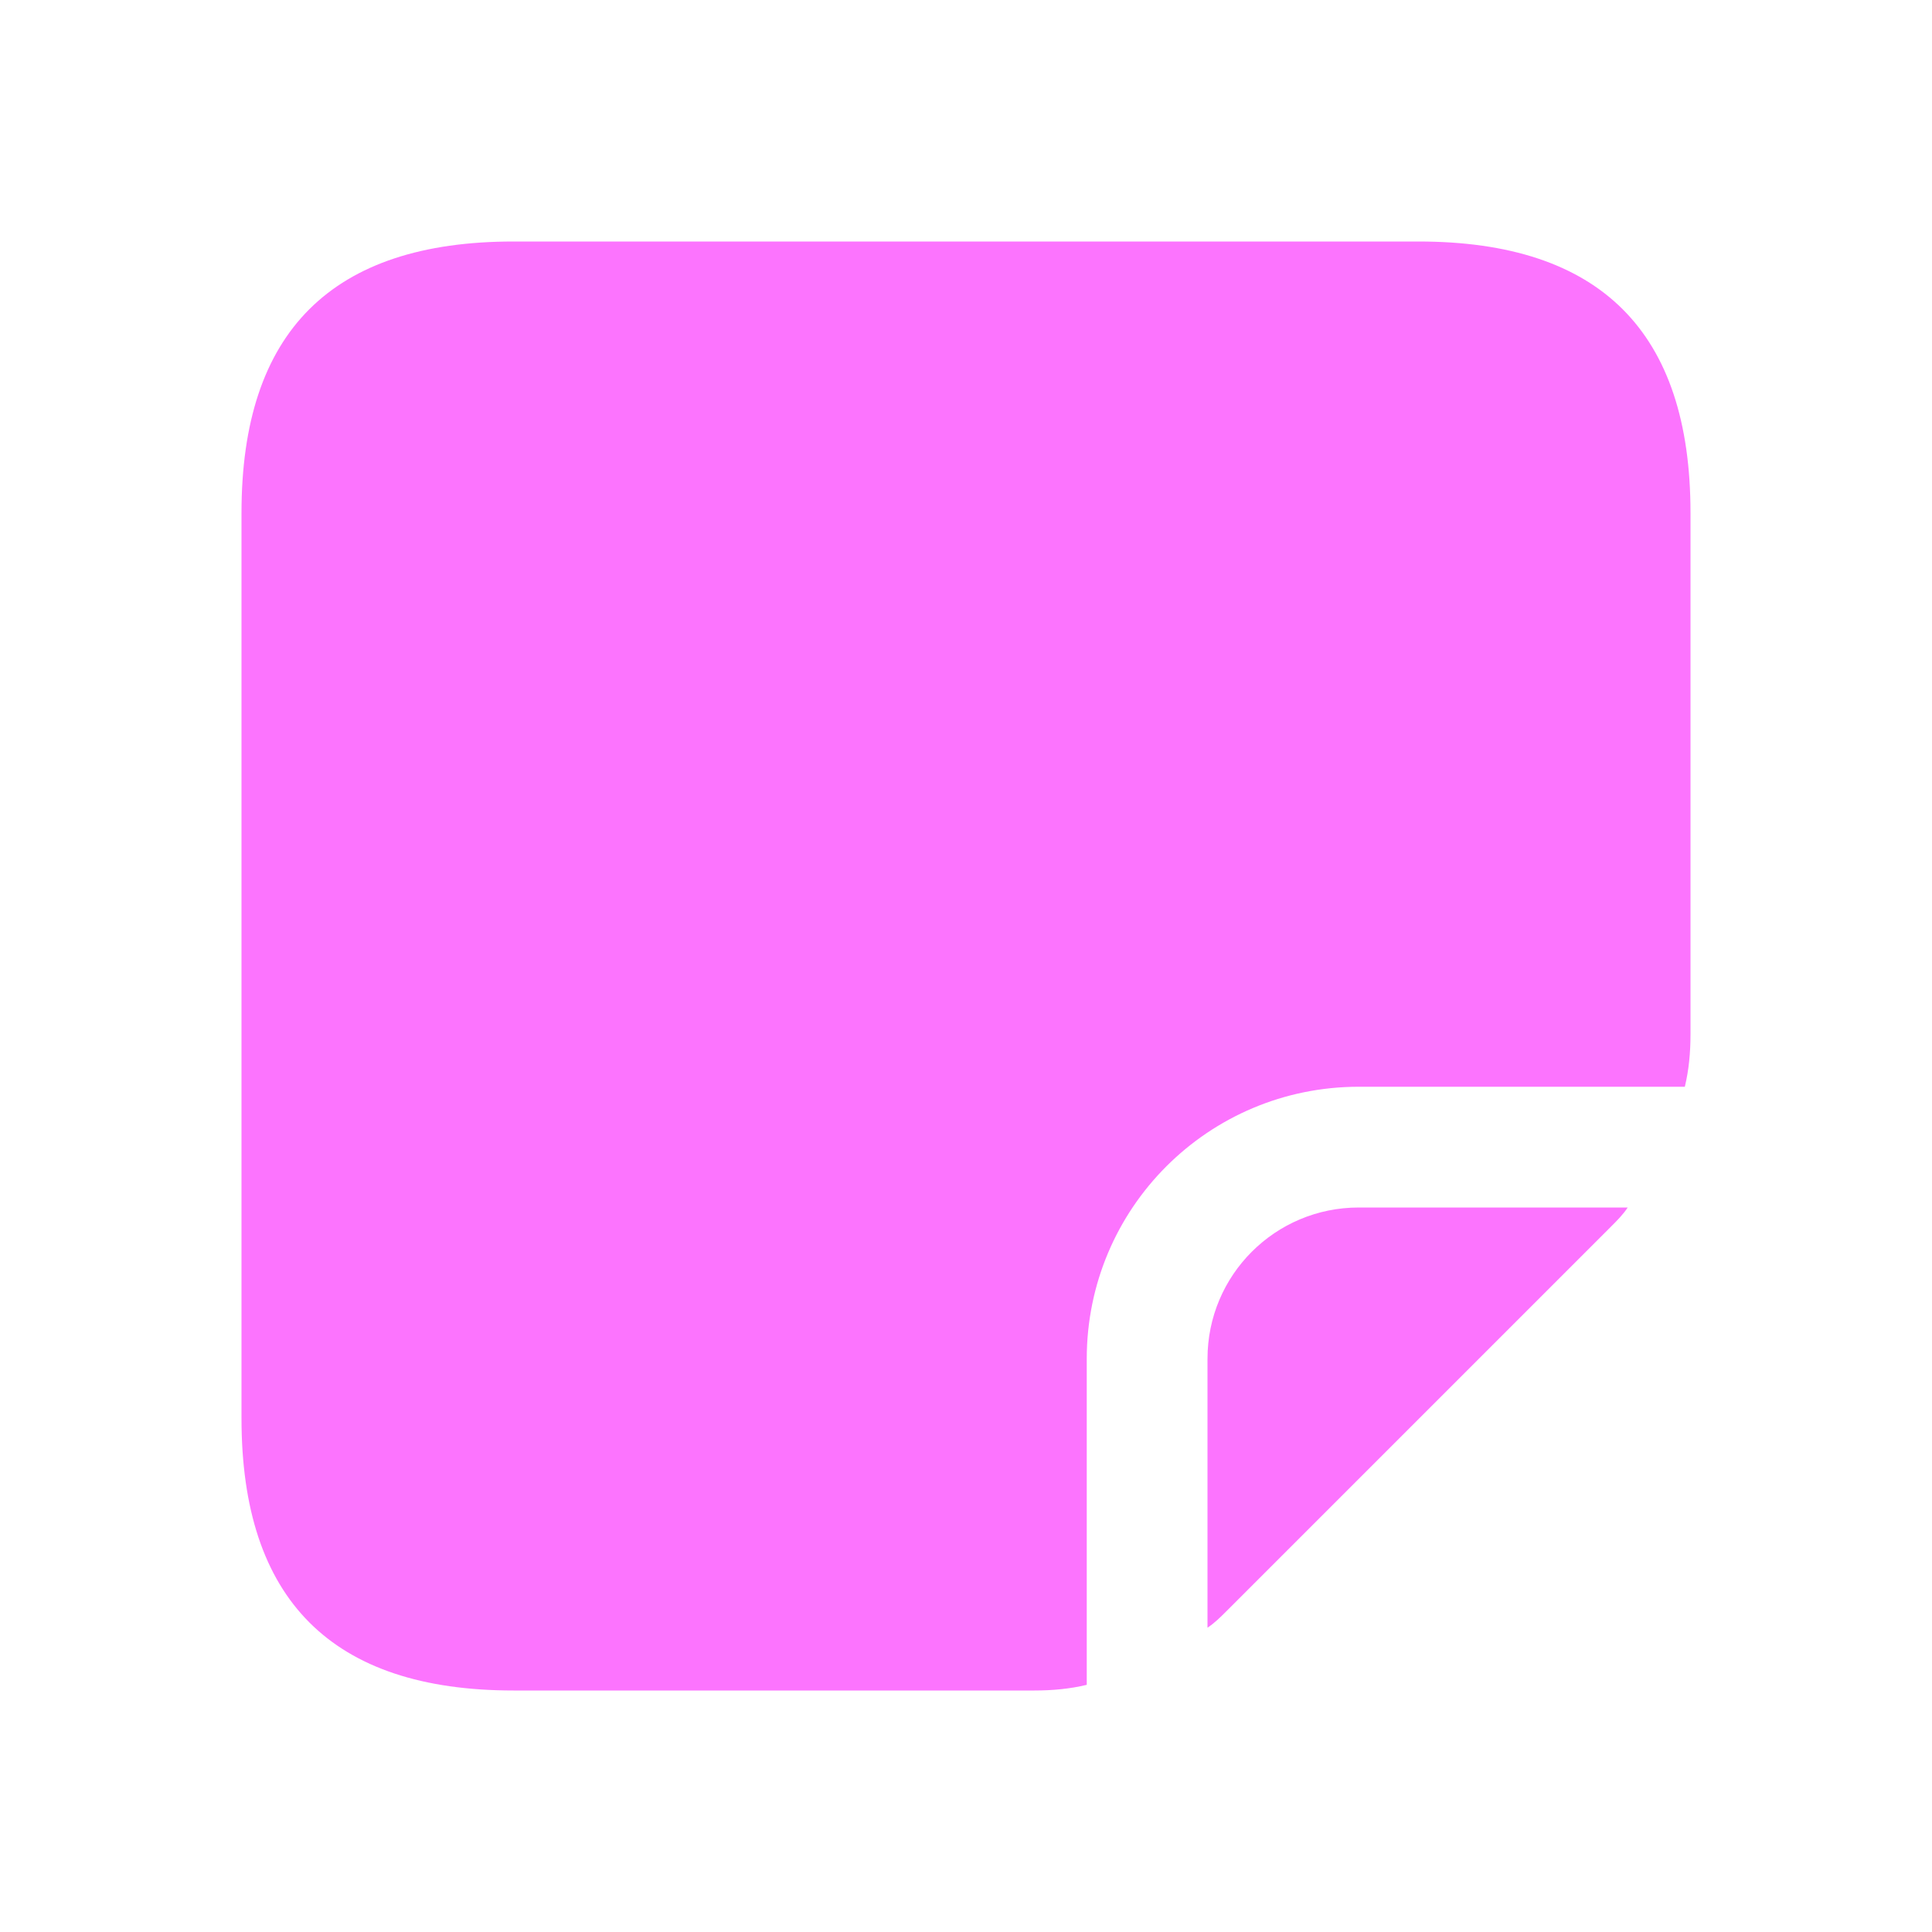
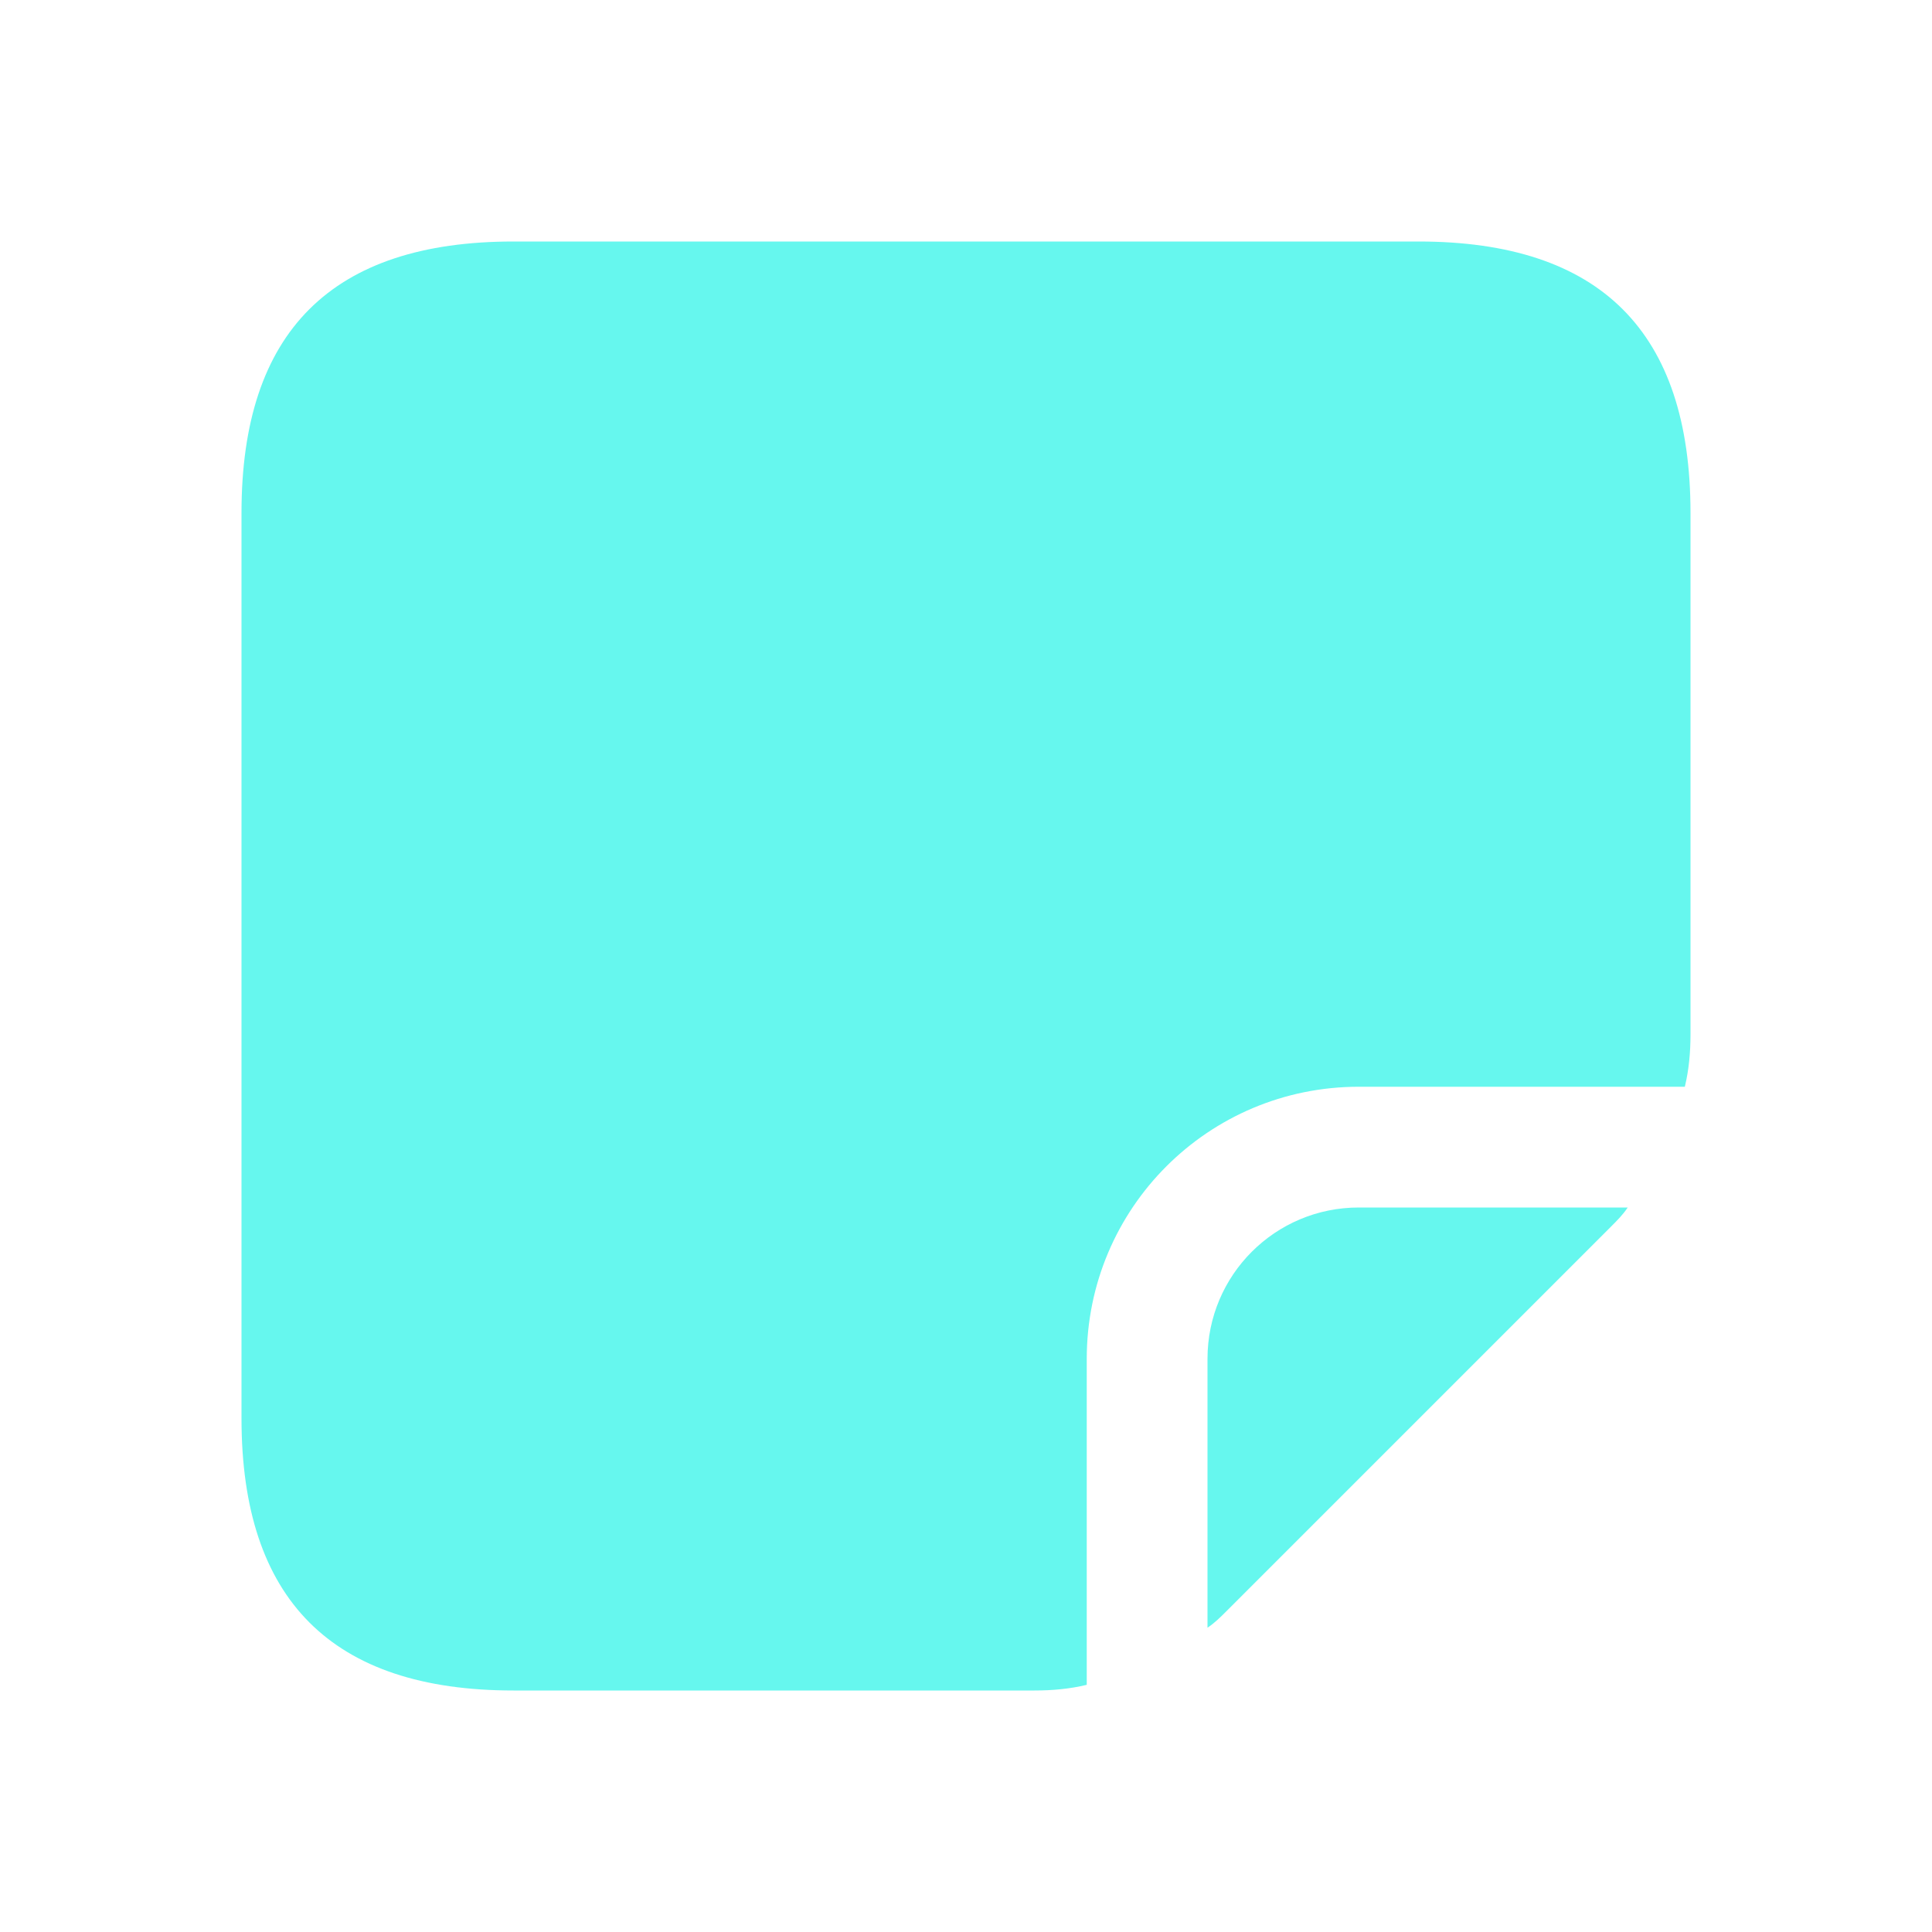
<svg xmlns="http://www.w3.org/2000/svg" width="16" height="16" viewBox="0 0 16 16" fill="currentColor">
-   <path d="M14 4.247V8.567C14 8.713 13.987 8.86 13.953 9H11.253C10.007 9 9 10.007 9 11.253V13.953C8.86 13.987 8.713 14 8.567 14H4.253C2.747 14 2 13.247 2 11.747V4.247C2 2.747 2.747 2 4.253 2H11.747C13.253 2 14 2.747 14 4.247ZM10 11.253V13.48C10.06 13.44 10.107 13.393 10.16 13.34L13.34 10.16C13.393 10.107 13.44 10.06 13.48 10H11.253C10.56 10 10 10.56 10 11.253Z" fill="#FC74FE" />
+   <path d="M14 4.247V8.567C14 8.713 13.987 8.86 13.953 9H11.253C10.007 9 9 10.007 9 11.253V13.953C8.86 13.987 8.713 14 8.567 14H4.253C2.747 14 2 13.247 2 11.747V4.247C2 2.747 2.747 2 4.253 2H11.747C13.253 2 14 2.747 14 4.247ZM10 11.253V13.48C10.06 13.44 10.107 13.393 10.16 13.34L13.34 10.16C13.393 10.107 13.44 10.06 13.48 10H11.253C10.56 10 10 10.56 10 11.253Z" fill="#66F7EE" />
</svg>
